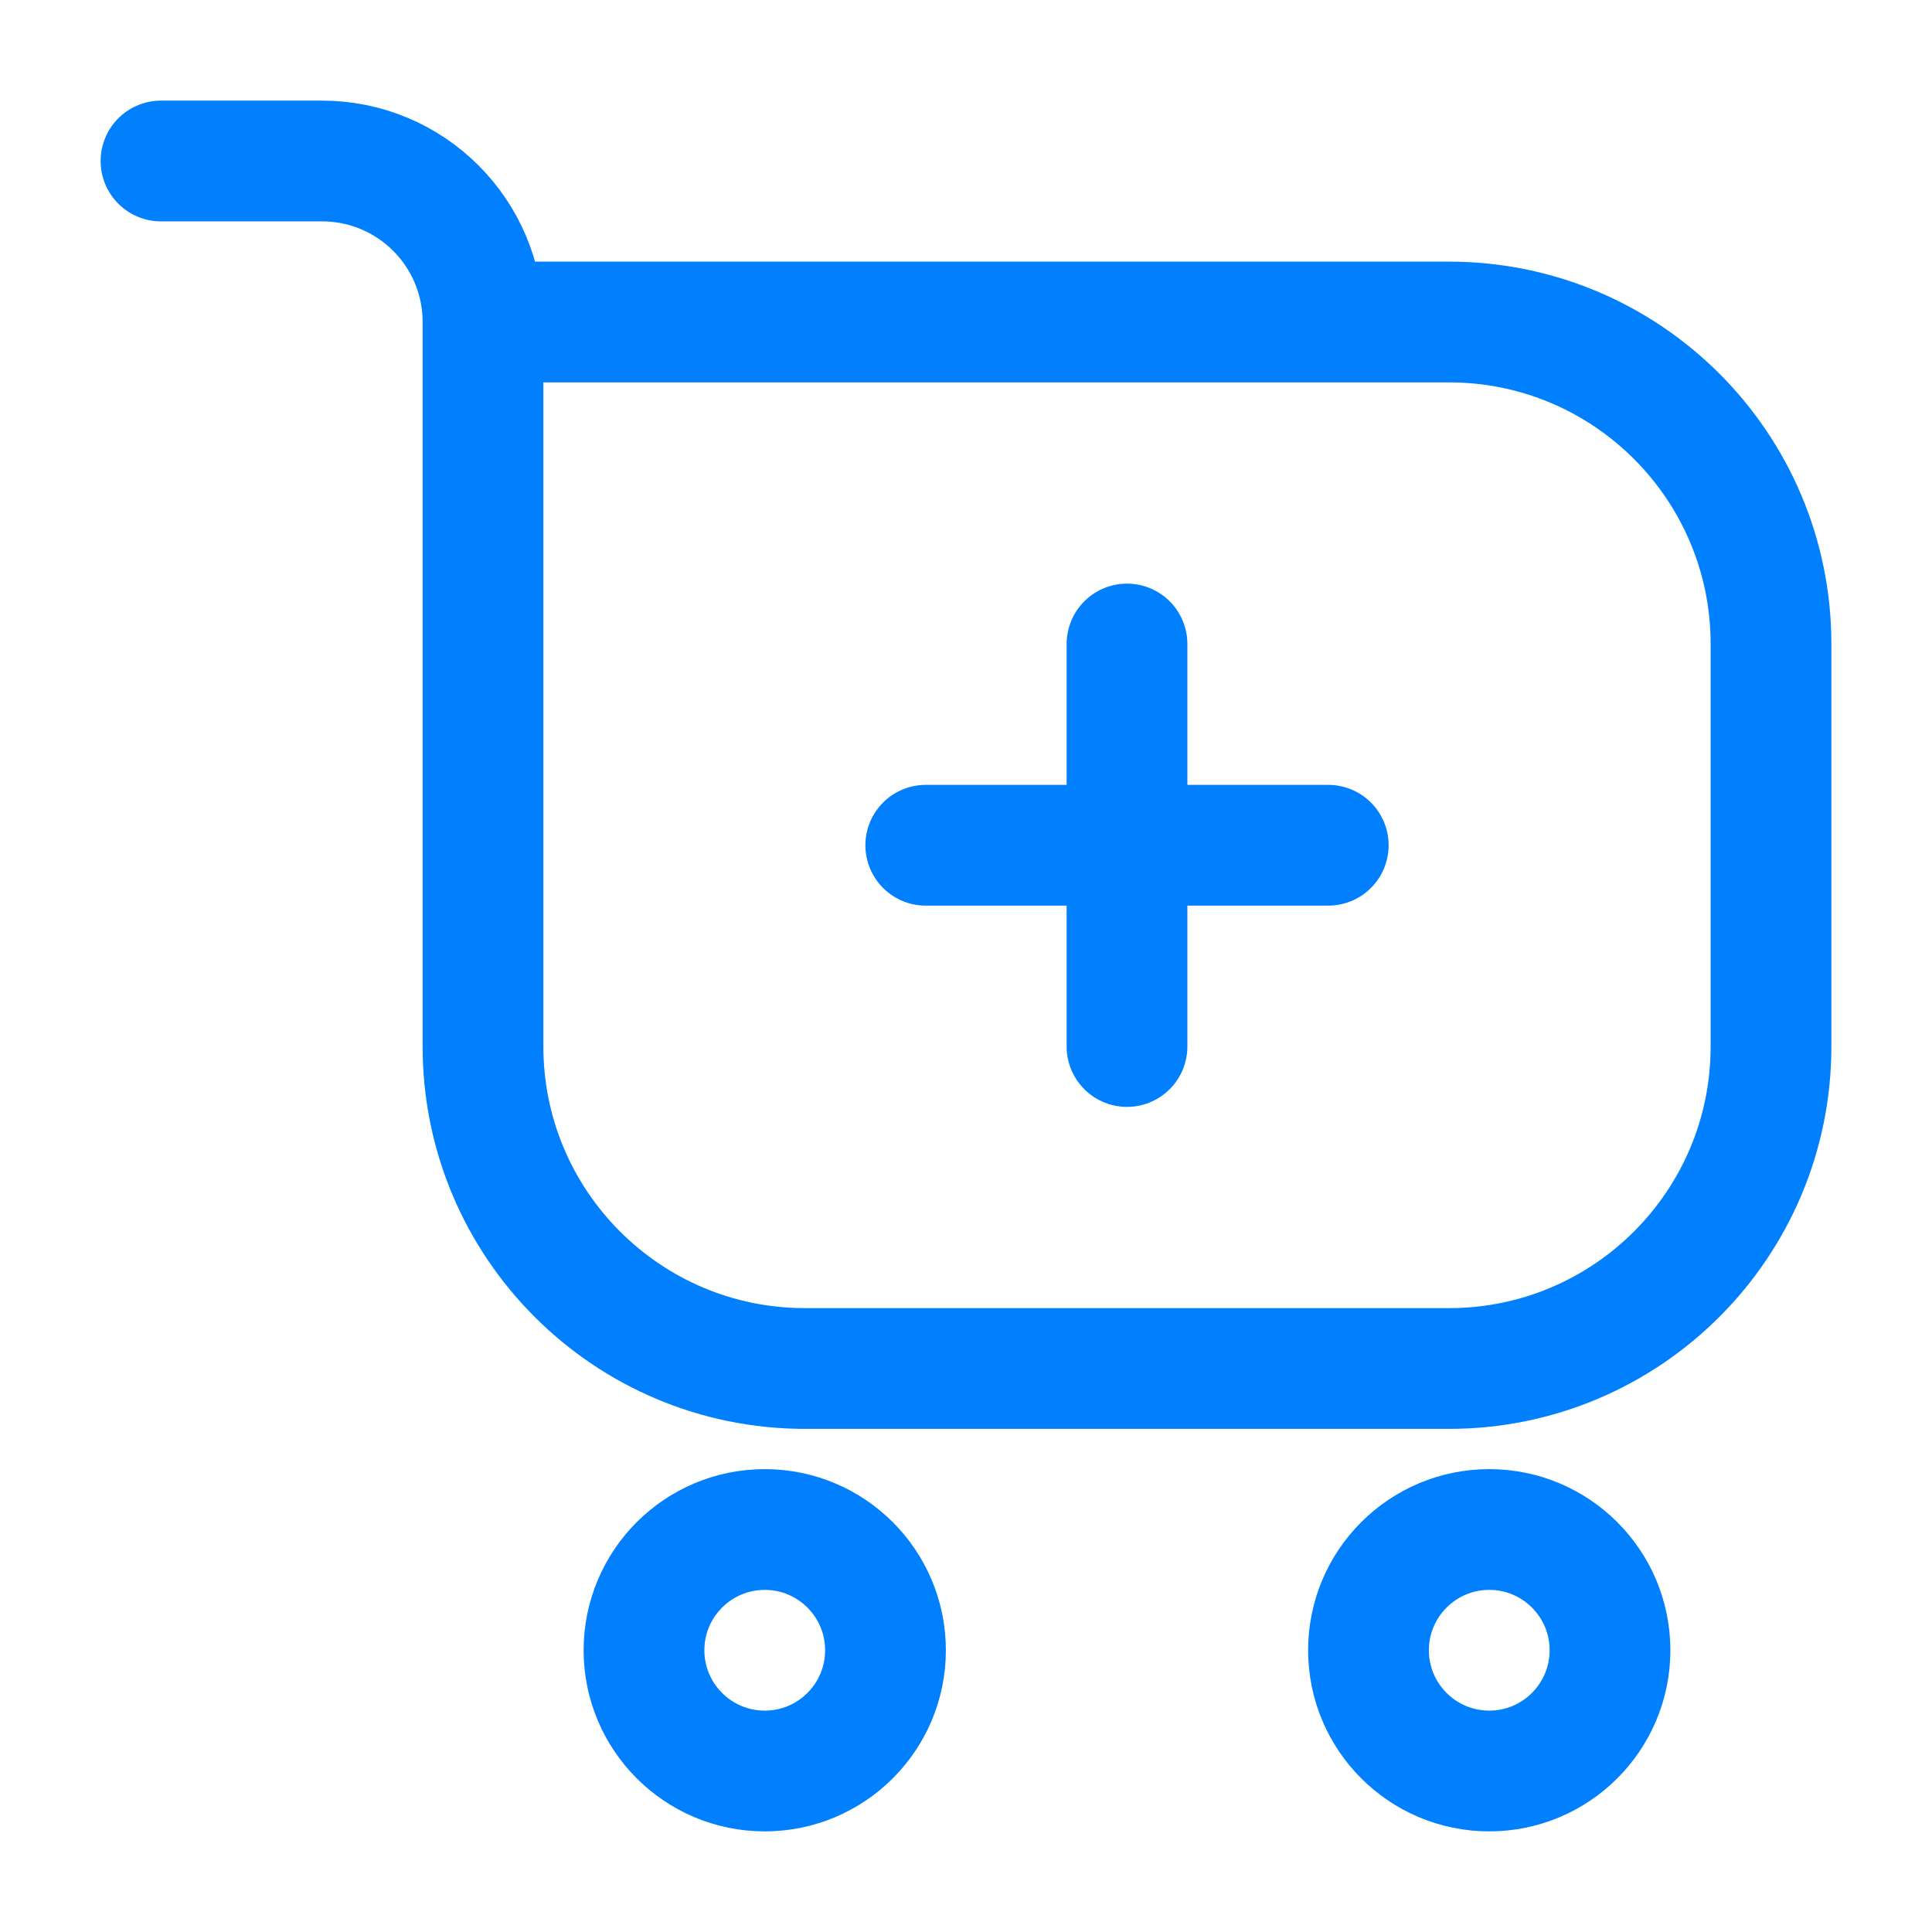
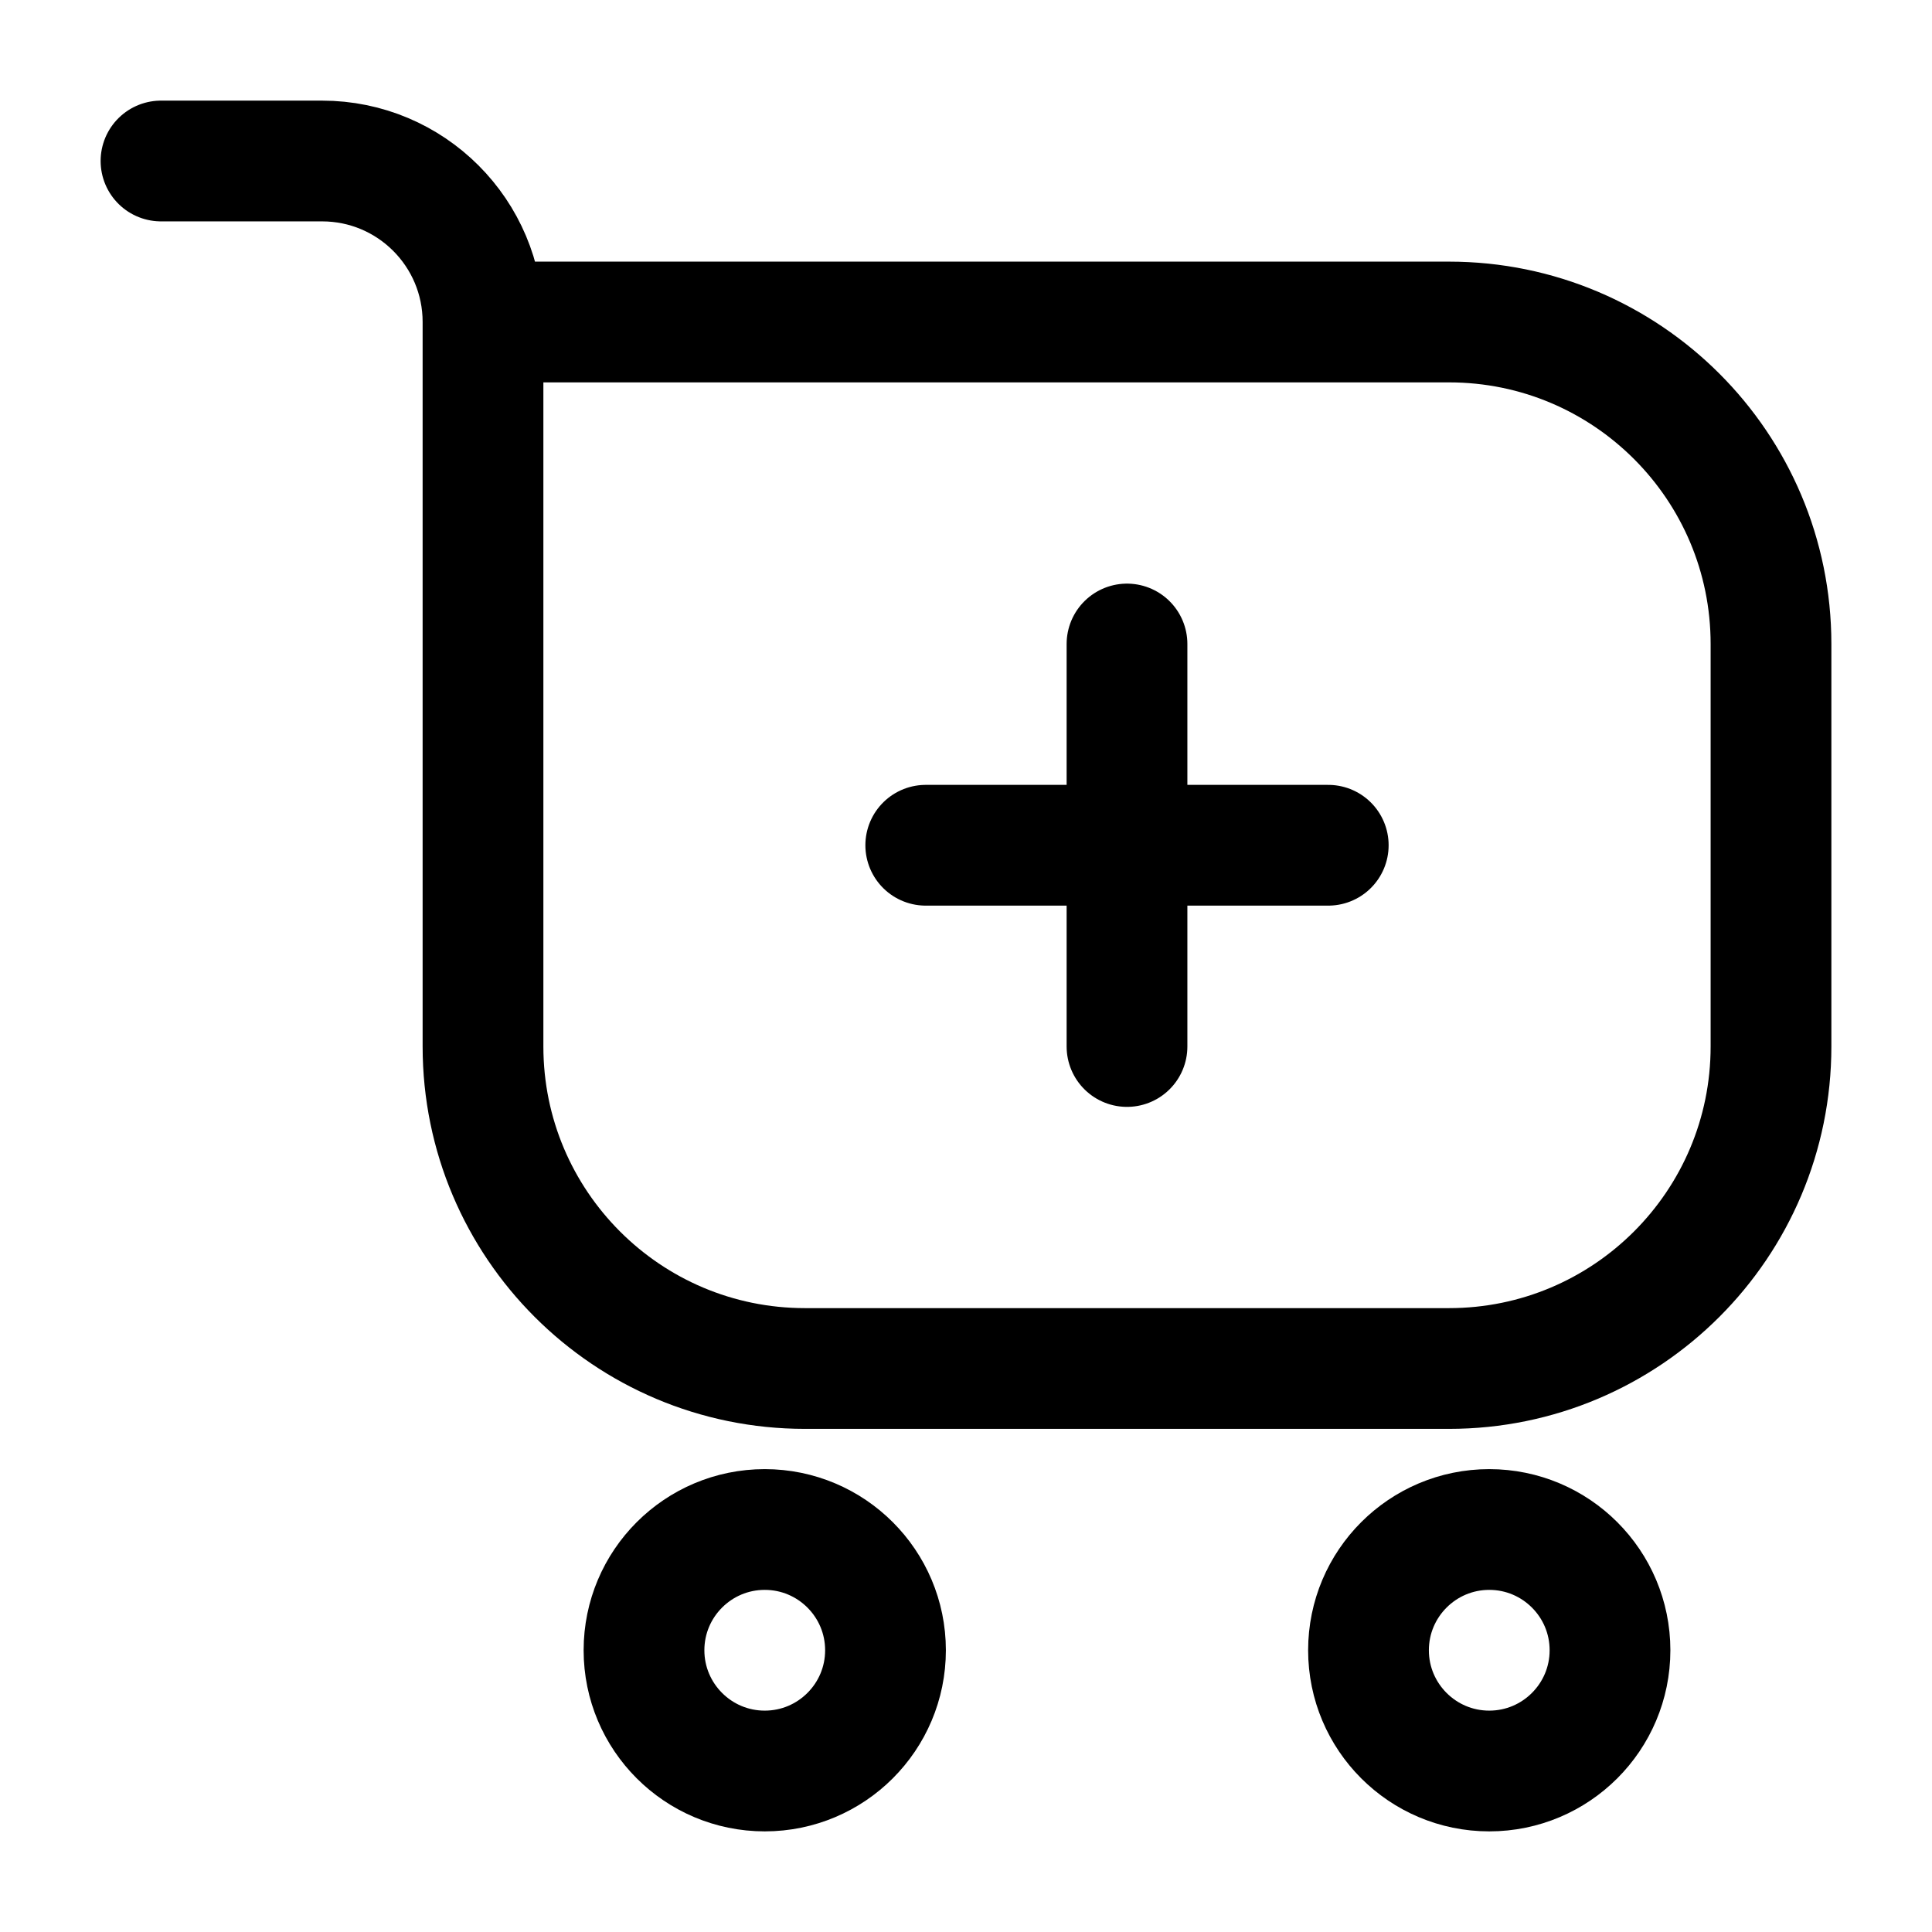
<svg xmlns="http://www.w3.org/2000/svg" width="24" height="24" viewBox="0 0 24 24" fill="none">
-   <path d="M6 4H18C20.209 4 22 5.791 22 8V13C22 15.209 20.209 17 18 17H10C7.791 17 6 15.209 6 13V4ZM6 4C6 2.895 5.105 2 4 2H2" stroke="#007FFF" stroke-width="1.5" stroke-linecap="round" stroke-linejoin="round" />
-   <path d="M11 20.5C11 21.328 10.328 22 9.5 22C8.672 22 8 21.328 8 20.5C8 19.672 8.672 19 9.5 19C10.328 19 11 19.672 11 20.5Z" stroke="#007FFF" stroke-width="1.5" />
-   <path d="M20 20.5C20 21.328 19.328 22 18.5 22C17.672 22 17 21.328 17 20.5C17 19.672 17.672 19 18.5 19C19.328 19 20 19.672 20 20.5Z" stroke="#007FFF" stroke-width="1.5" />
-   <path d="M14 8L14 13" stroke="#007FFF" stroke-width="1.5" stroke-linecap="round" stroke-linejoin="round" />
-   <path d="M16.5 10.5L11.5 10.5" stroke="#007FFF" stroke-width="1.5" stroke-linecap="round" stroke-linejoin="round" />
+   <path d="M6 4H18C20.209 4 22 5.791 22 8V13C22 15.209 20.209 17 18 17H10C7.791 17 6 15.209 6 13V4ZM6 4C6 2.895 5.105 2 4 2H2" stroke="#000000" stroke-width="1.5" stroke-linecap="round" stroke-linejoin="round" />
+   <path d="M11 20.5C11 21.328 10.328 22 9.5 22C8.672 22 8 21.328 8 20.5C8 19.672 8.672 19 9.5 19C10.328 19 11 19.672 11 20.5Z" stroke="#000000" stroke-width="1.5" />
+   <path d="M20 20.5C20 21.328 19.328 22 18.5 22C17.672 22 17 21.328 17 20.5C17 19.672 17.672 19 18.5 19C19.328 19 20 19.672 20 20.5Z" stroke="#000000" stroke-width="1.5" />
+   <path d="M14 8L14 13" stroke="#000000" stroke-width="1.5" stroke-linecap="round" stroke-linejoin="round" />
+   <path d="M16.5 10.5L11.5 10.5" stroke="#000000" stroke-width="1.5" stroke-linecap="round" stroke-linejoin="round" />
</svg>
